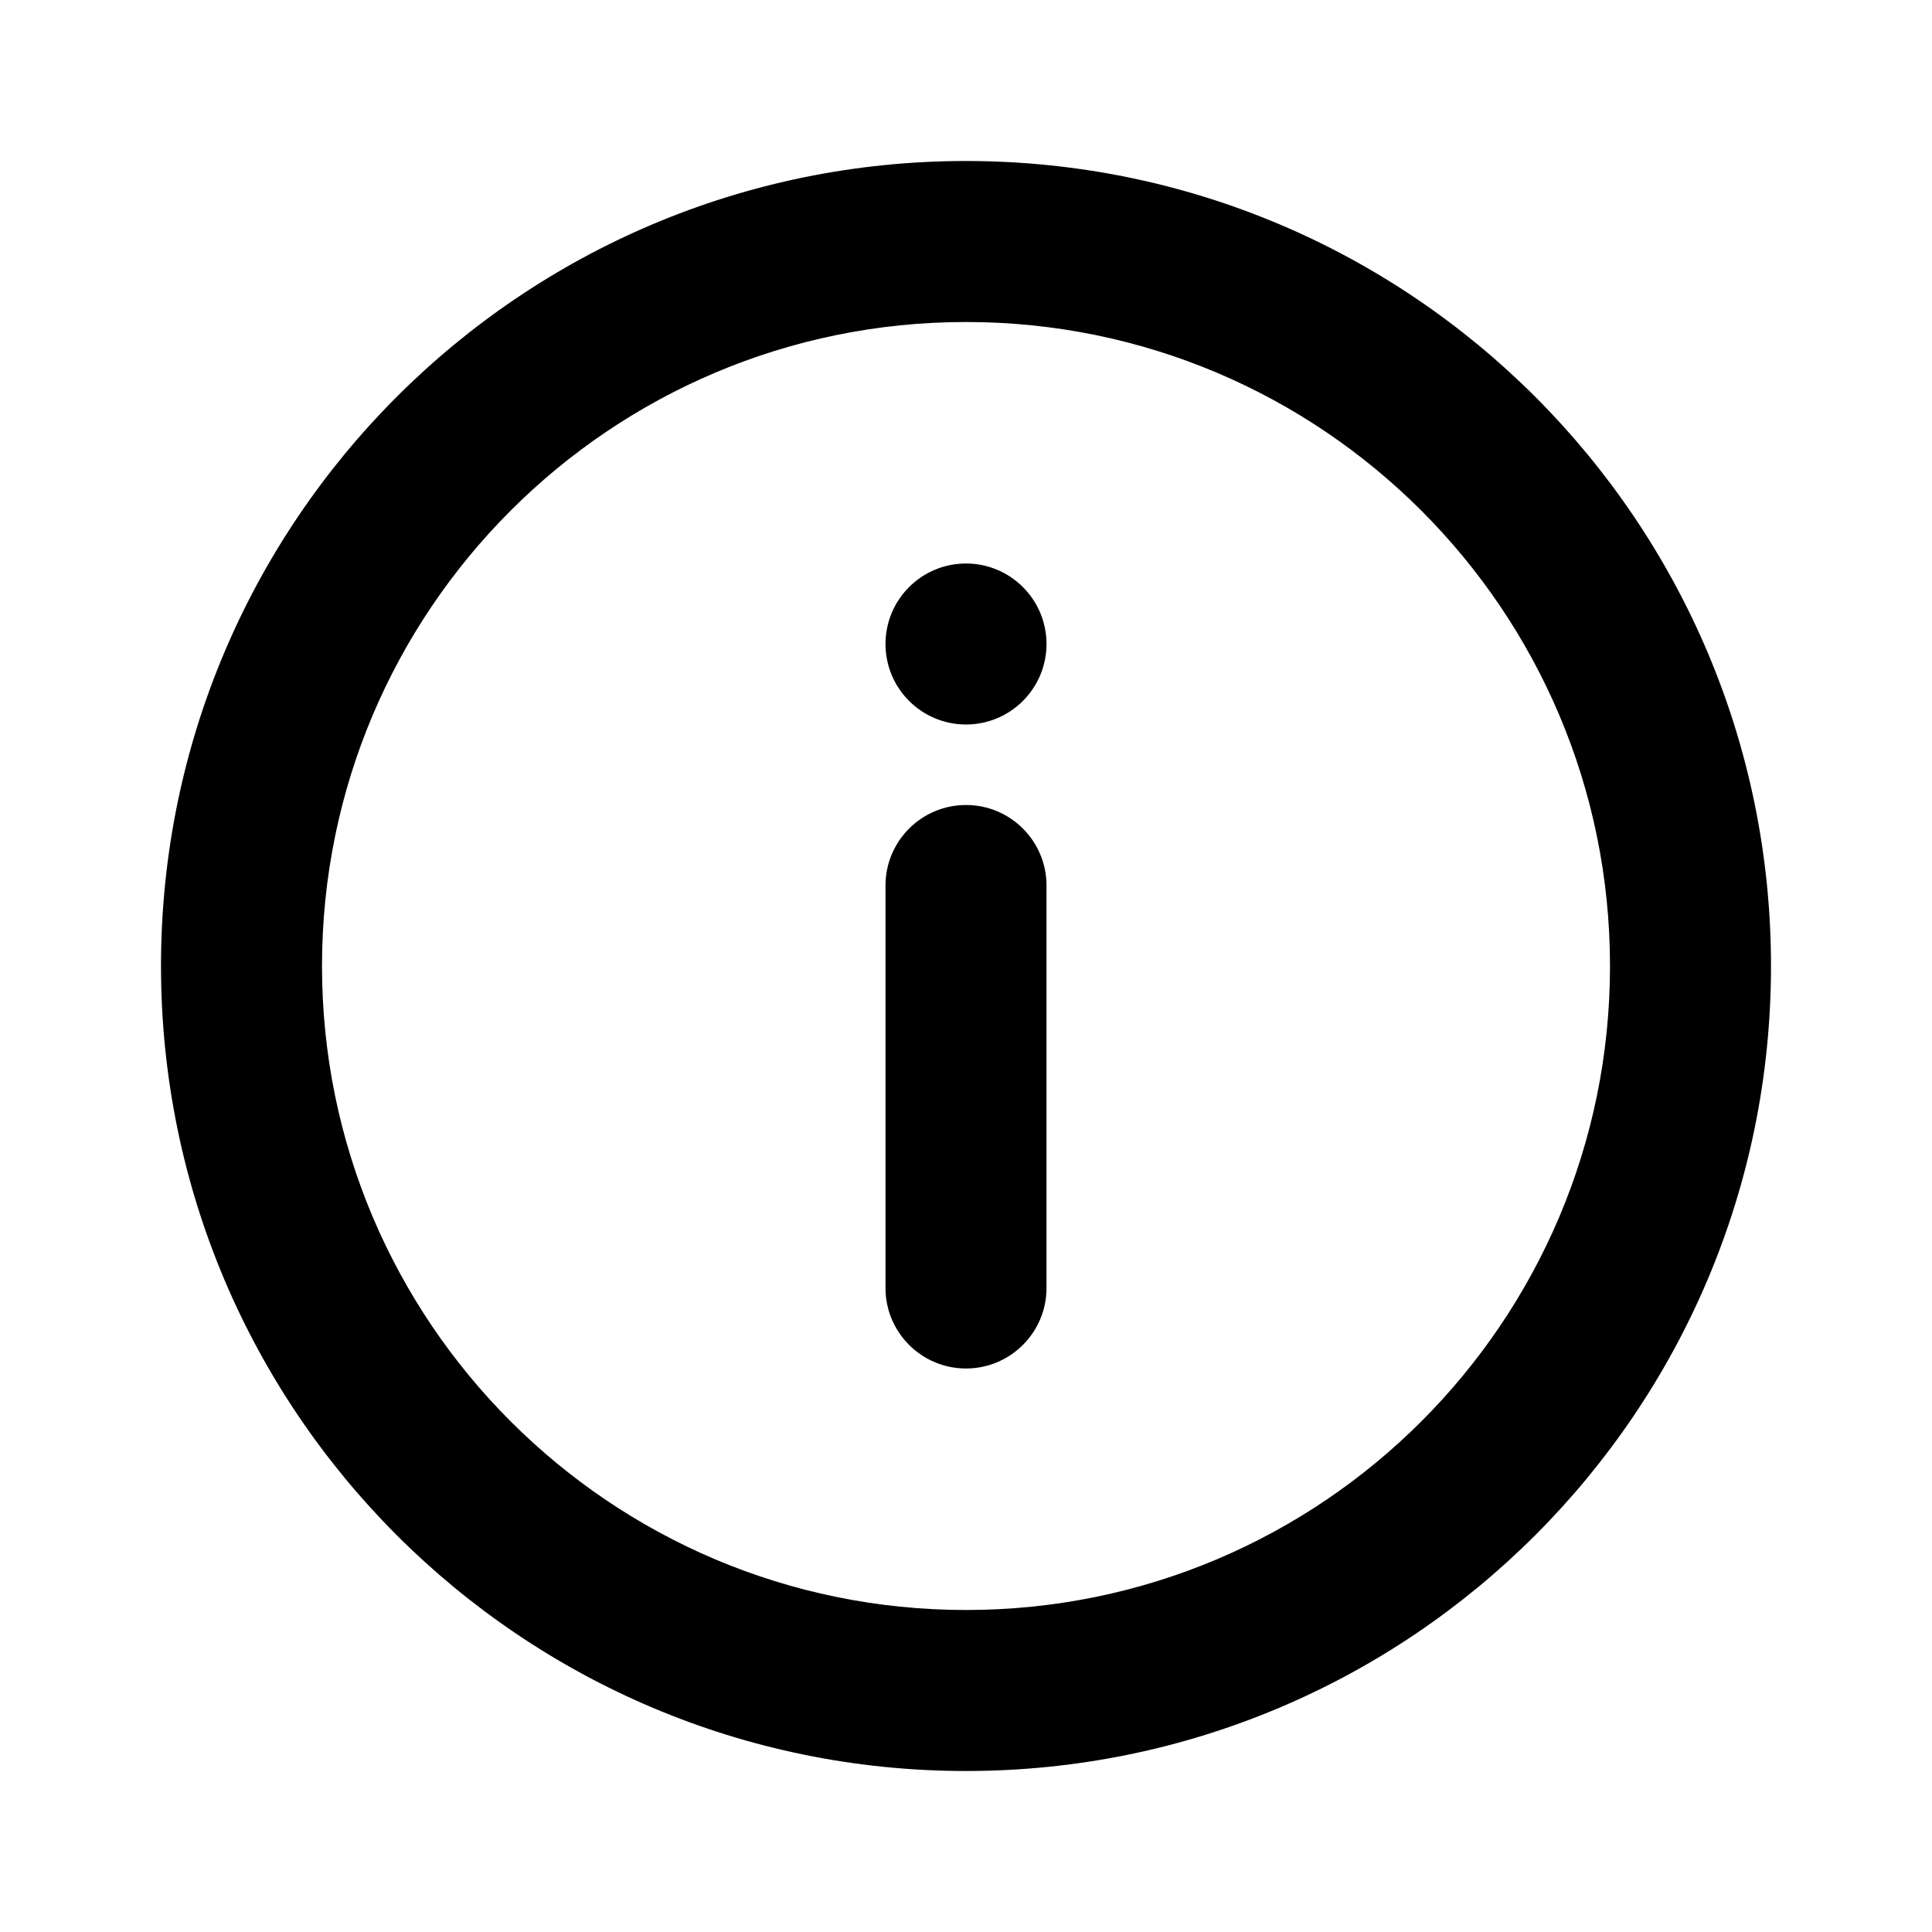
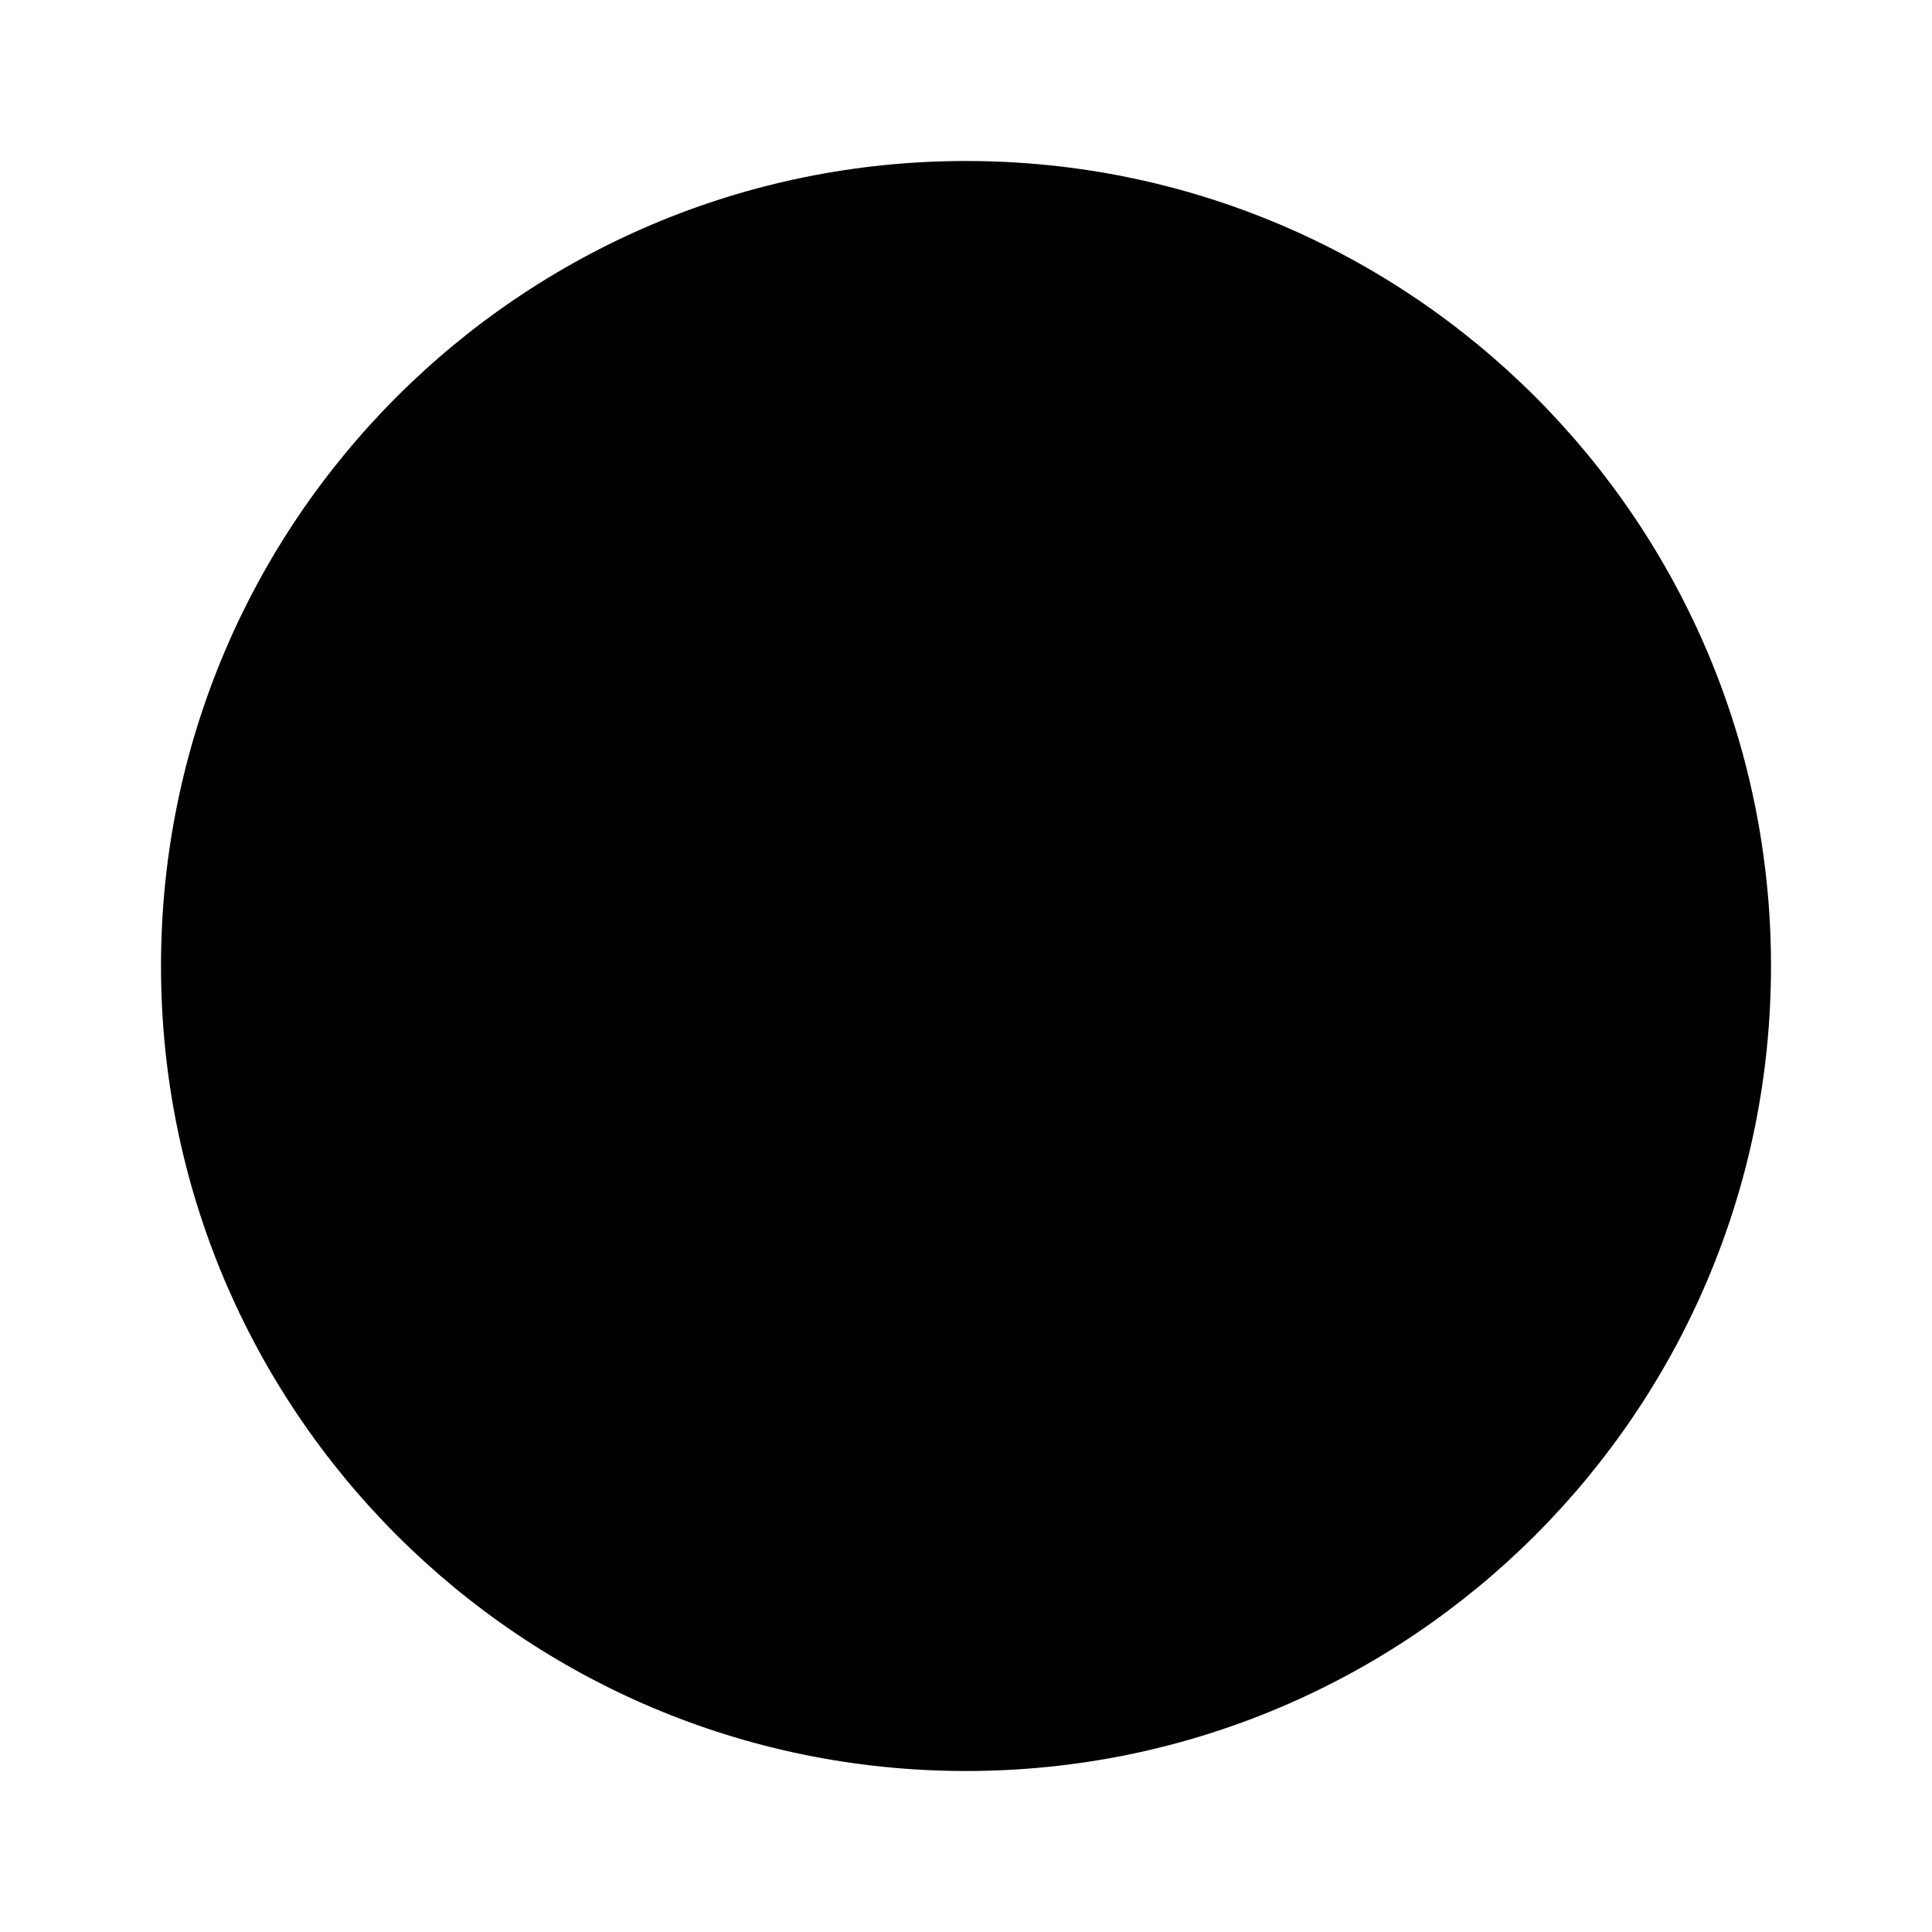
<svg xmlns="http://www.w3.org/2000/svg" width="24" height="24" role="presentation" focusable="false" viewBox="0 0 24 24">
-   <path fill-rule="evenodd" clip-rule="evenodd" d="M12 20C16.418 20 20 16.418 20 12C20 7.582 16.418 4 12 4C7.582 4 4 7.582 4 12C4 16.418 7.582 20 12 20ZM12 22C17.523 22 22 17.523 22 12C22 6.477 17.523 2 12 2C6.477 2 2 6.477 2 12C2 17.523 6.477 22 12 22Z" fill="currentColor" />
+   <path fillRule="evenodd" clip-rule="evenodd" d="M12 20C16.418 20 20 16.418 20 12C20 7.582 16.418 4 12 4C7.582 4 4 7.582 4 12C4 16.418 7.582 20 12 20ZM12 22C17.523 22 22 17.523 22 12C22 6.477 17.523 2 12 2C6.477 2 2 6.477 2 12C2 17.523 6.477 22 12 22Z" fill="currentColor" />
  <path d="M11 11C11 10.448 11.448 10 12 10C12.552 10 13 10.448 13 11V16C13 16.552 12.552 17 12 17C11.448 17 11 16.552 11 16V11Z" fill="currentColor" />
  <path d="M13 8C13 8.552 12.552 9 12 9C11.448 9 11 8.552 11 8C11 7.448 11.448 7 12 7C12.552 7 13 7.448 13 8Z" fill="currentColor" />
</svg>
